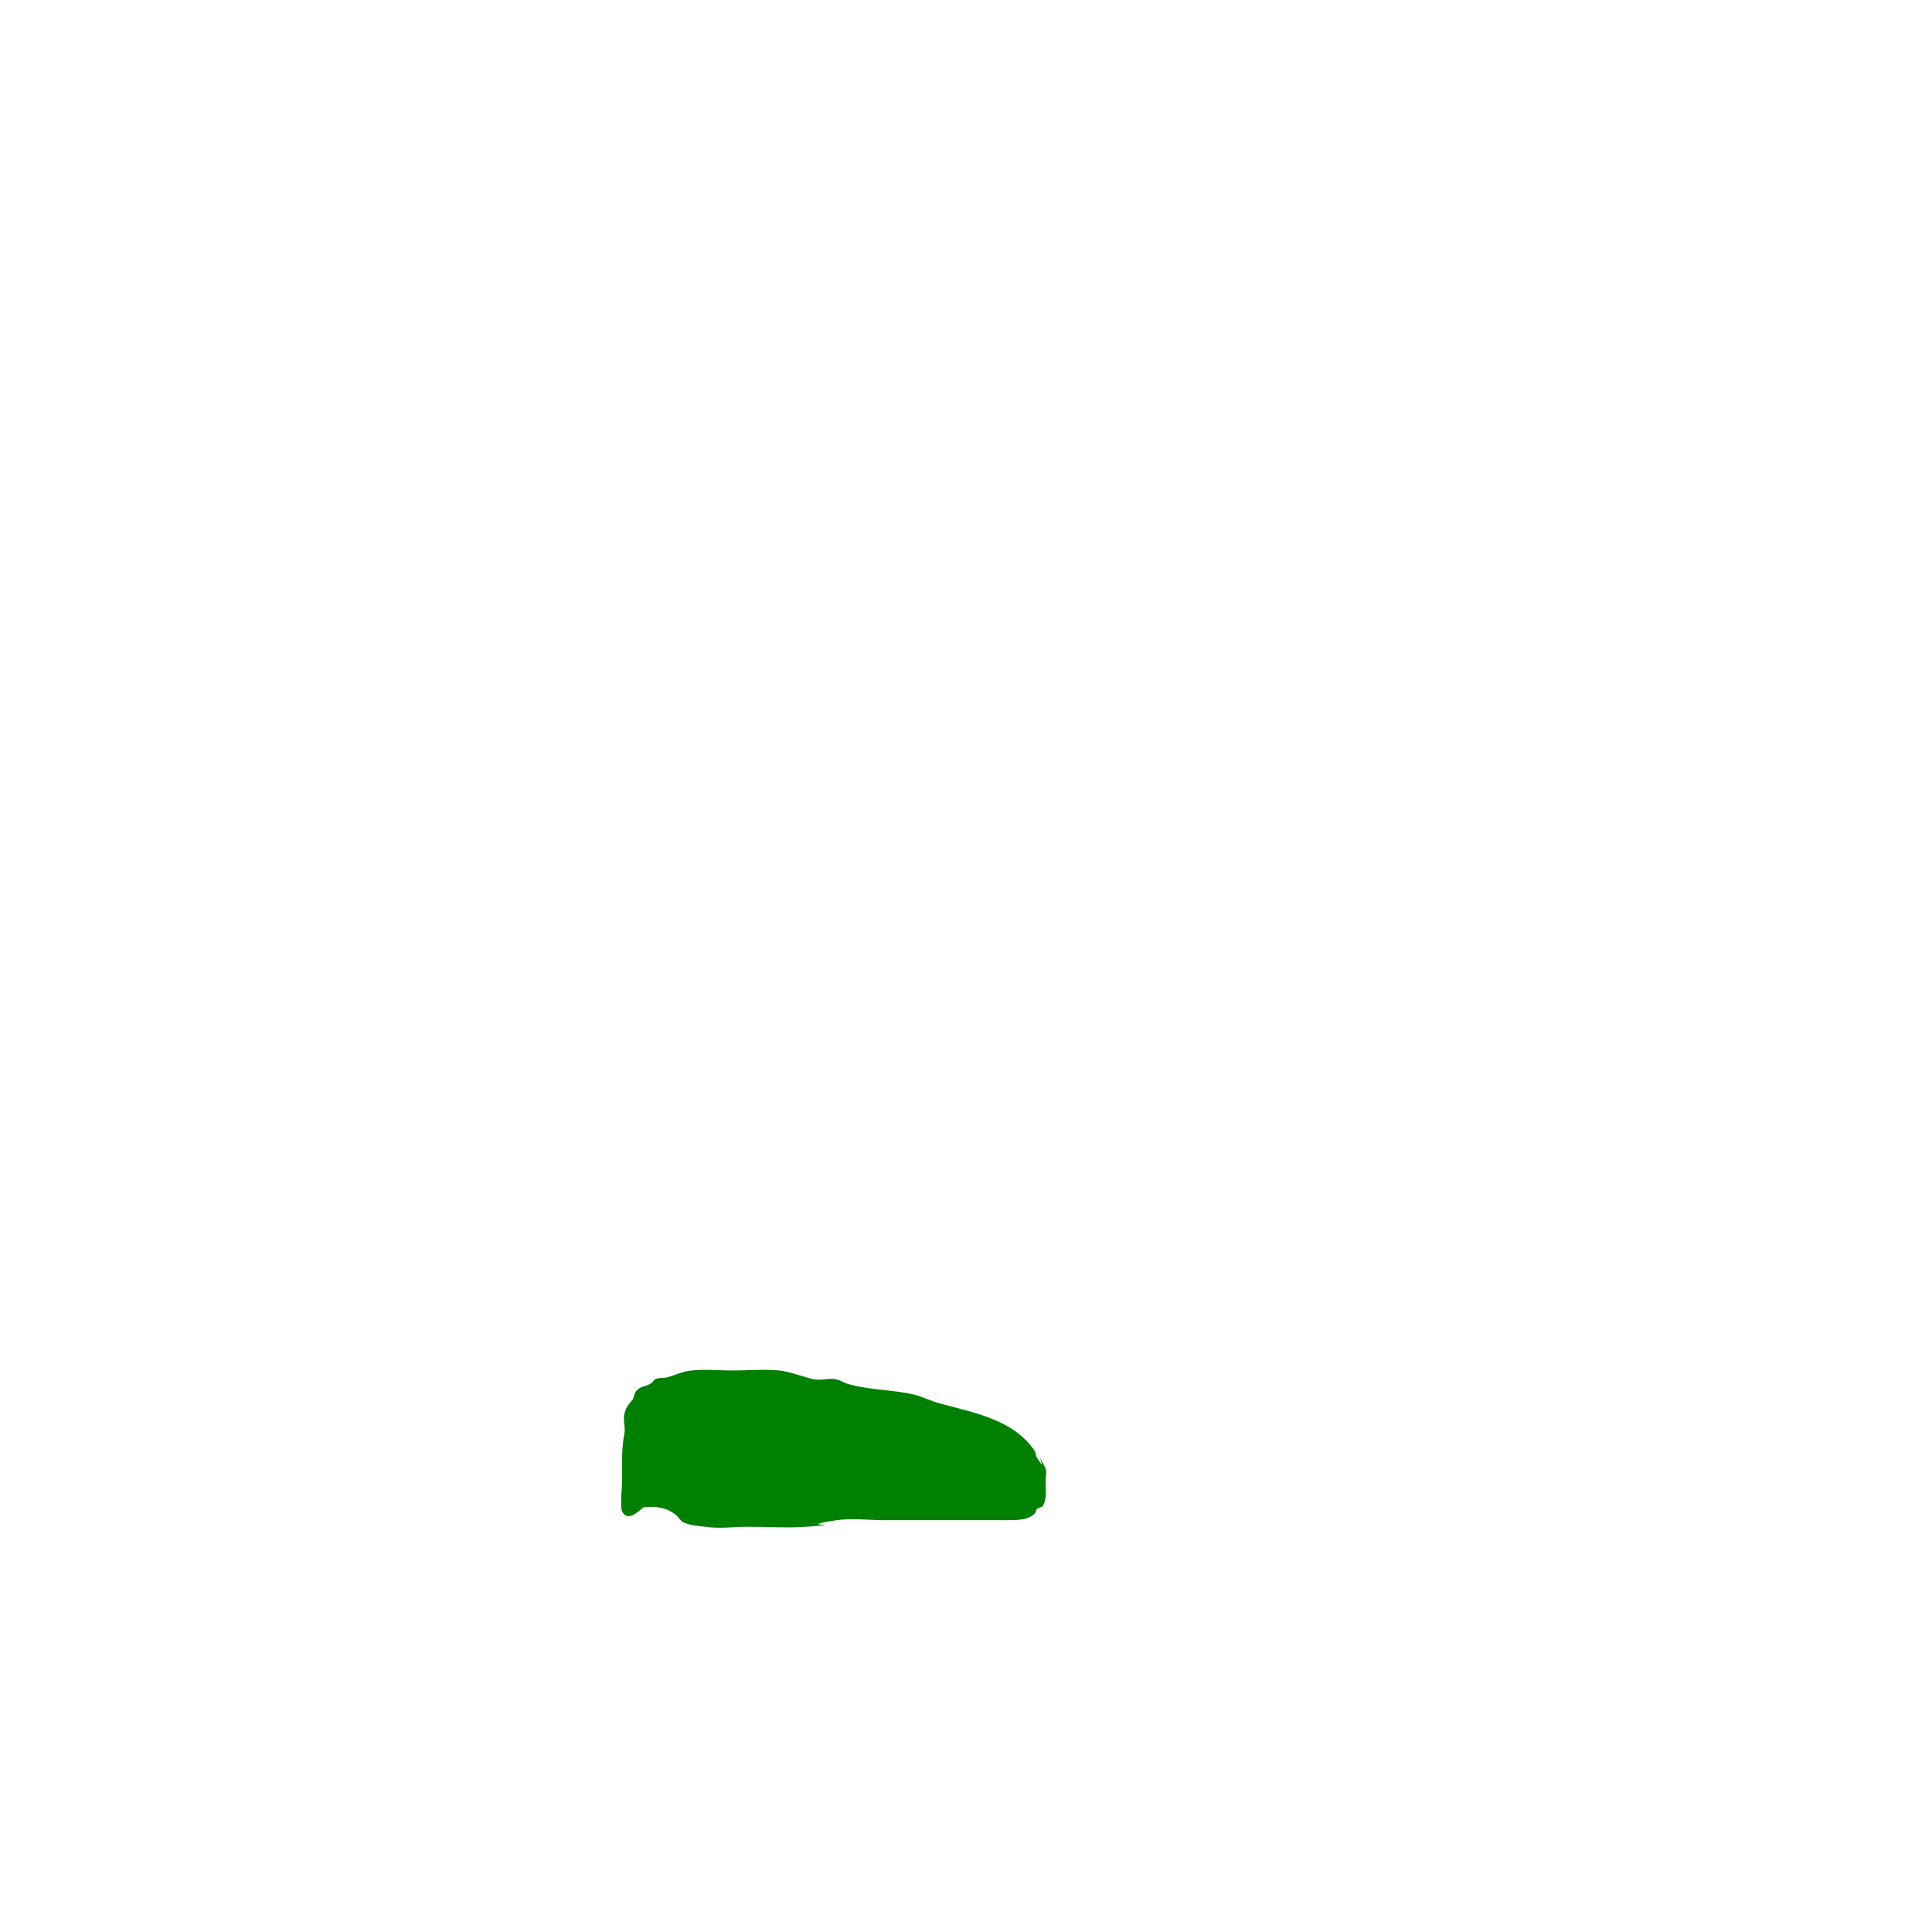
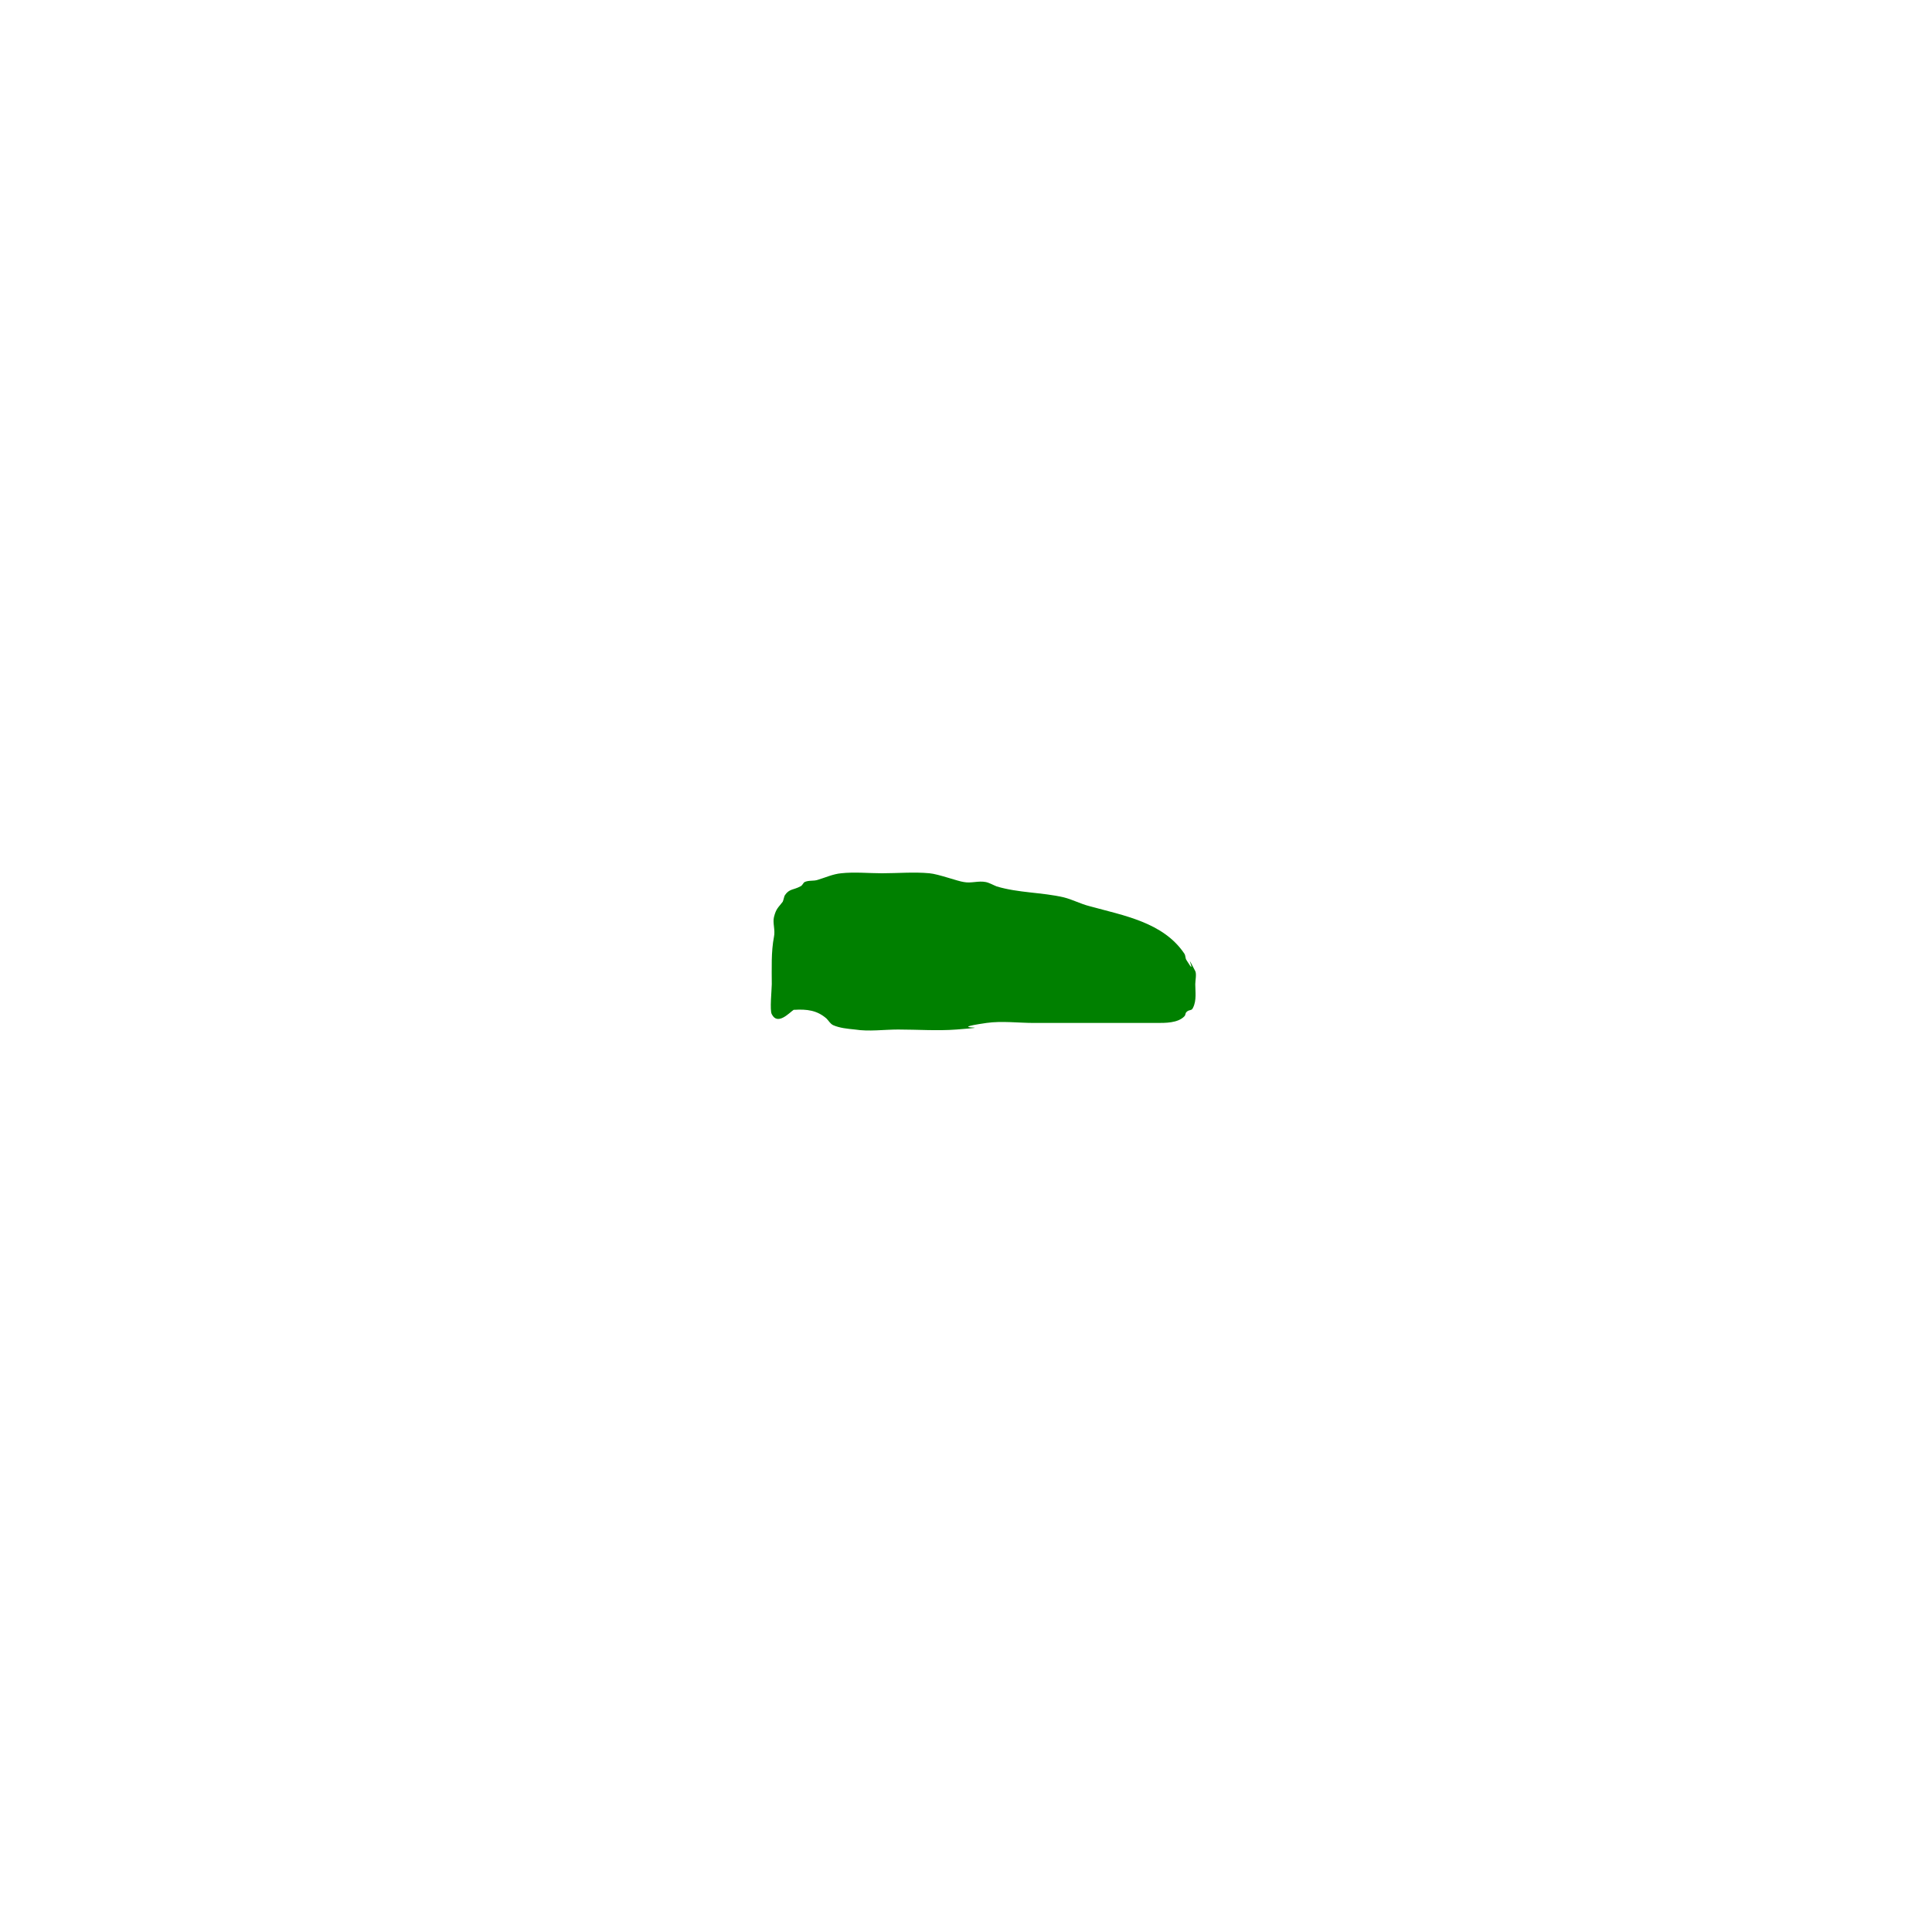
<svg xmlns="http://www.w3.org/2000/svg" width="10" height="10" viewBox="0 0 2.646 2.646" version="1.1" id="svg1">
  <defs id="defs1" />
-   <path style="fill:#008000;stroke-width:0.265" d="m 0.883,2.064 c 0.017,-0.001 0.031,5.689e-4 0.044,0.012 0.003,0.003 0.005,0.007 0.009,0.009 0.009,0.004 0.02,0.005 0.03,0.006 0.019,0.003 0.04,0 0.059,0 0.026,0 0.054,0.002 0.08,0 0.064,-0.005 -0.023,3.492e-4 0.041,-0.009 0.021,-0.003 0.044,0 0.065,0 0.056,0 0.112,0 0.168,0 0.012,0 0.029,2.373e-4 0.038,-0.009 0.002,-0.002 0.001,-0.004 0.003,-0.006 0.004,-0.004 0.007,-0.001 0.009,-0.006 0.005,-0.01 0.003,-0.022 0.003,-0.032 0,-0.005 0.002,-0.014 0,-0.018 -0.018,-0.035 0.005,0.013 -0.012,-0.015 -0.002,-0.003 -0.001,-0.006 -0.003,-0.009 -0.029,-0.043 -0.083,-0.052 -0.13,-0.065 -0.012,-0.003 -0.023,-0.009 -0.035,-0.012 -0.03,-0.007 -0.062,-0.006 -0.092,-0.015 -0.005,-0.002 -0.01,-0.005 -0.015,-0.006 -0.01,-0.002 -0.02,0.002 -0.03,0 -0.008,-0.001 -0.035,-0.011 -0.047,-0.012 -0.021,-0.002 -0.044,0 -0.065,0 -0.018,0 -0.038,-0.002 -0.056,0 -0.011,0.001 -0.022,0.006 -0.032,0.009 -0.006,0.002 -0.012,2.752e-4 -0.018,0.003 -0.002,0.001 -0.003,0.005 -0.006,0.006 -0.009,0.005 -0.015,0.003 -0.021,0.012 -9.2339e-4,0.001 -0.002,0.007 -0.003,0.009 -0.006,0.008 -0.009,0.009 -0.012,0.021 -0.002,0.008 0.002,0.018 0,0.027 -0.004,0.021 -0.003,0.043 -0.003,0.065 0,0.007 -0.003,0.036 0,0.041 0.008,0.016 0.024,-0.002 0.03,-0.006 z" id="path4" />
+   <path style="fill:#008000;stroke-width:0.265" d="m 1.088,1.383 c 0.017,-0.001 0.031,5.689e-4 0.044,0.012 0.003,0.003 0.005,0.007 0.009,0.009 0.009,0.004 0.02,0.005 0.03,0.006 0.019,0.003 0.04,0 0.059,0 0.026,0 0.054,0.002 0.08,0 0.064,-0.005 -0.023,3.492e-4 0.041,-0.009 0.021,-0.003 0.044,0 0.065,0 0.056,0 0.112,0 0.168,0 0.012,0 0.029,2.373e-4 0.038,-0.009 0.002,-0.002 0.001,-0.004 0.003,-0.006 0.004,-0.004 0.007,-0.001 0.009,-0.006 0.005,-0.01 0.003,-0.022 0.003,-0.032 0,-0.005 0.002,-0.014 0,-0.018 -0.018,-0.035 0.005,0.013 -0.012,-0.015 -0.002,-0.003 -0.001,-0.006 -0.003,-0.009 -0.029,-0.043 -0.083,-0.052 -0.13,-0.065 -0.012,-0.003 -0.023,-0.009 -0.035,-0.012 -0.03,-0.007 -0.062,-0.006 -0.092,-0.015 -0.005,-0.002 -0.01,-0.005 -0.015,-0.006 -0.01,-0.002 -0.02,0.002 -0.03,0 -0.008,-0.001 -0.035,-0.011 -0.047,-0.012 -0.021,-0.002 -0.044,0 -0.065,0 -0.018,0 -0.038,-0.002 -0.056,0 -0.011,0.001 -0.022,0.006 -0.032,0.009 -0.006,0.002 -0.012,2.752e-4 -0.018,0.003 -0.002,0.001 -0.003,0.005 -0.006,0.006 -0.009,0.005 -0.015,0.003 -0.021,0.012 -9.234e-4,0.001 -0.002,0.007 -0.003,0.009 -0.006,0.008 -0.009,0.009 -0.012,0.021 -0.002,0.008 0.002,0.018 0,0.027 -0.004,0.021 -0.003,0.043 -0.003,0.065 0,0.007 -0.003,0.036 0,0.041 0.008,0.016 0.024,-0.002 0.03,-0.006 z" id="path4" />
</svg>
